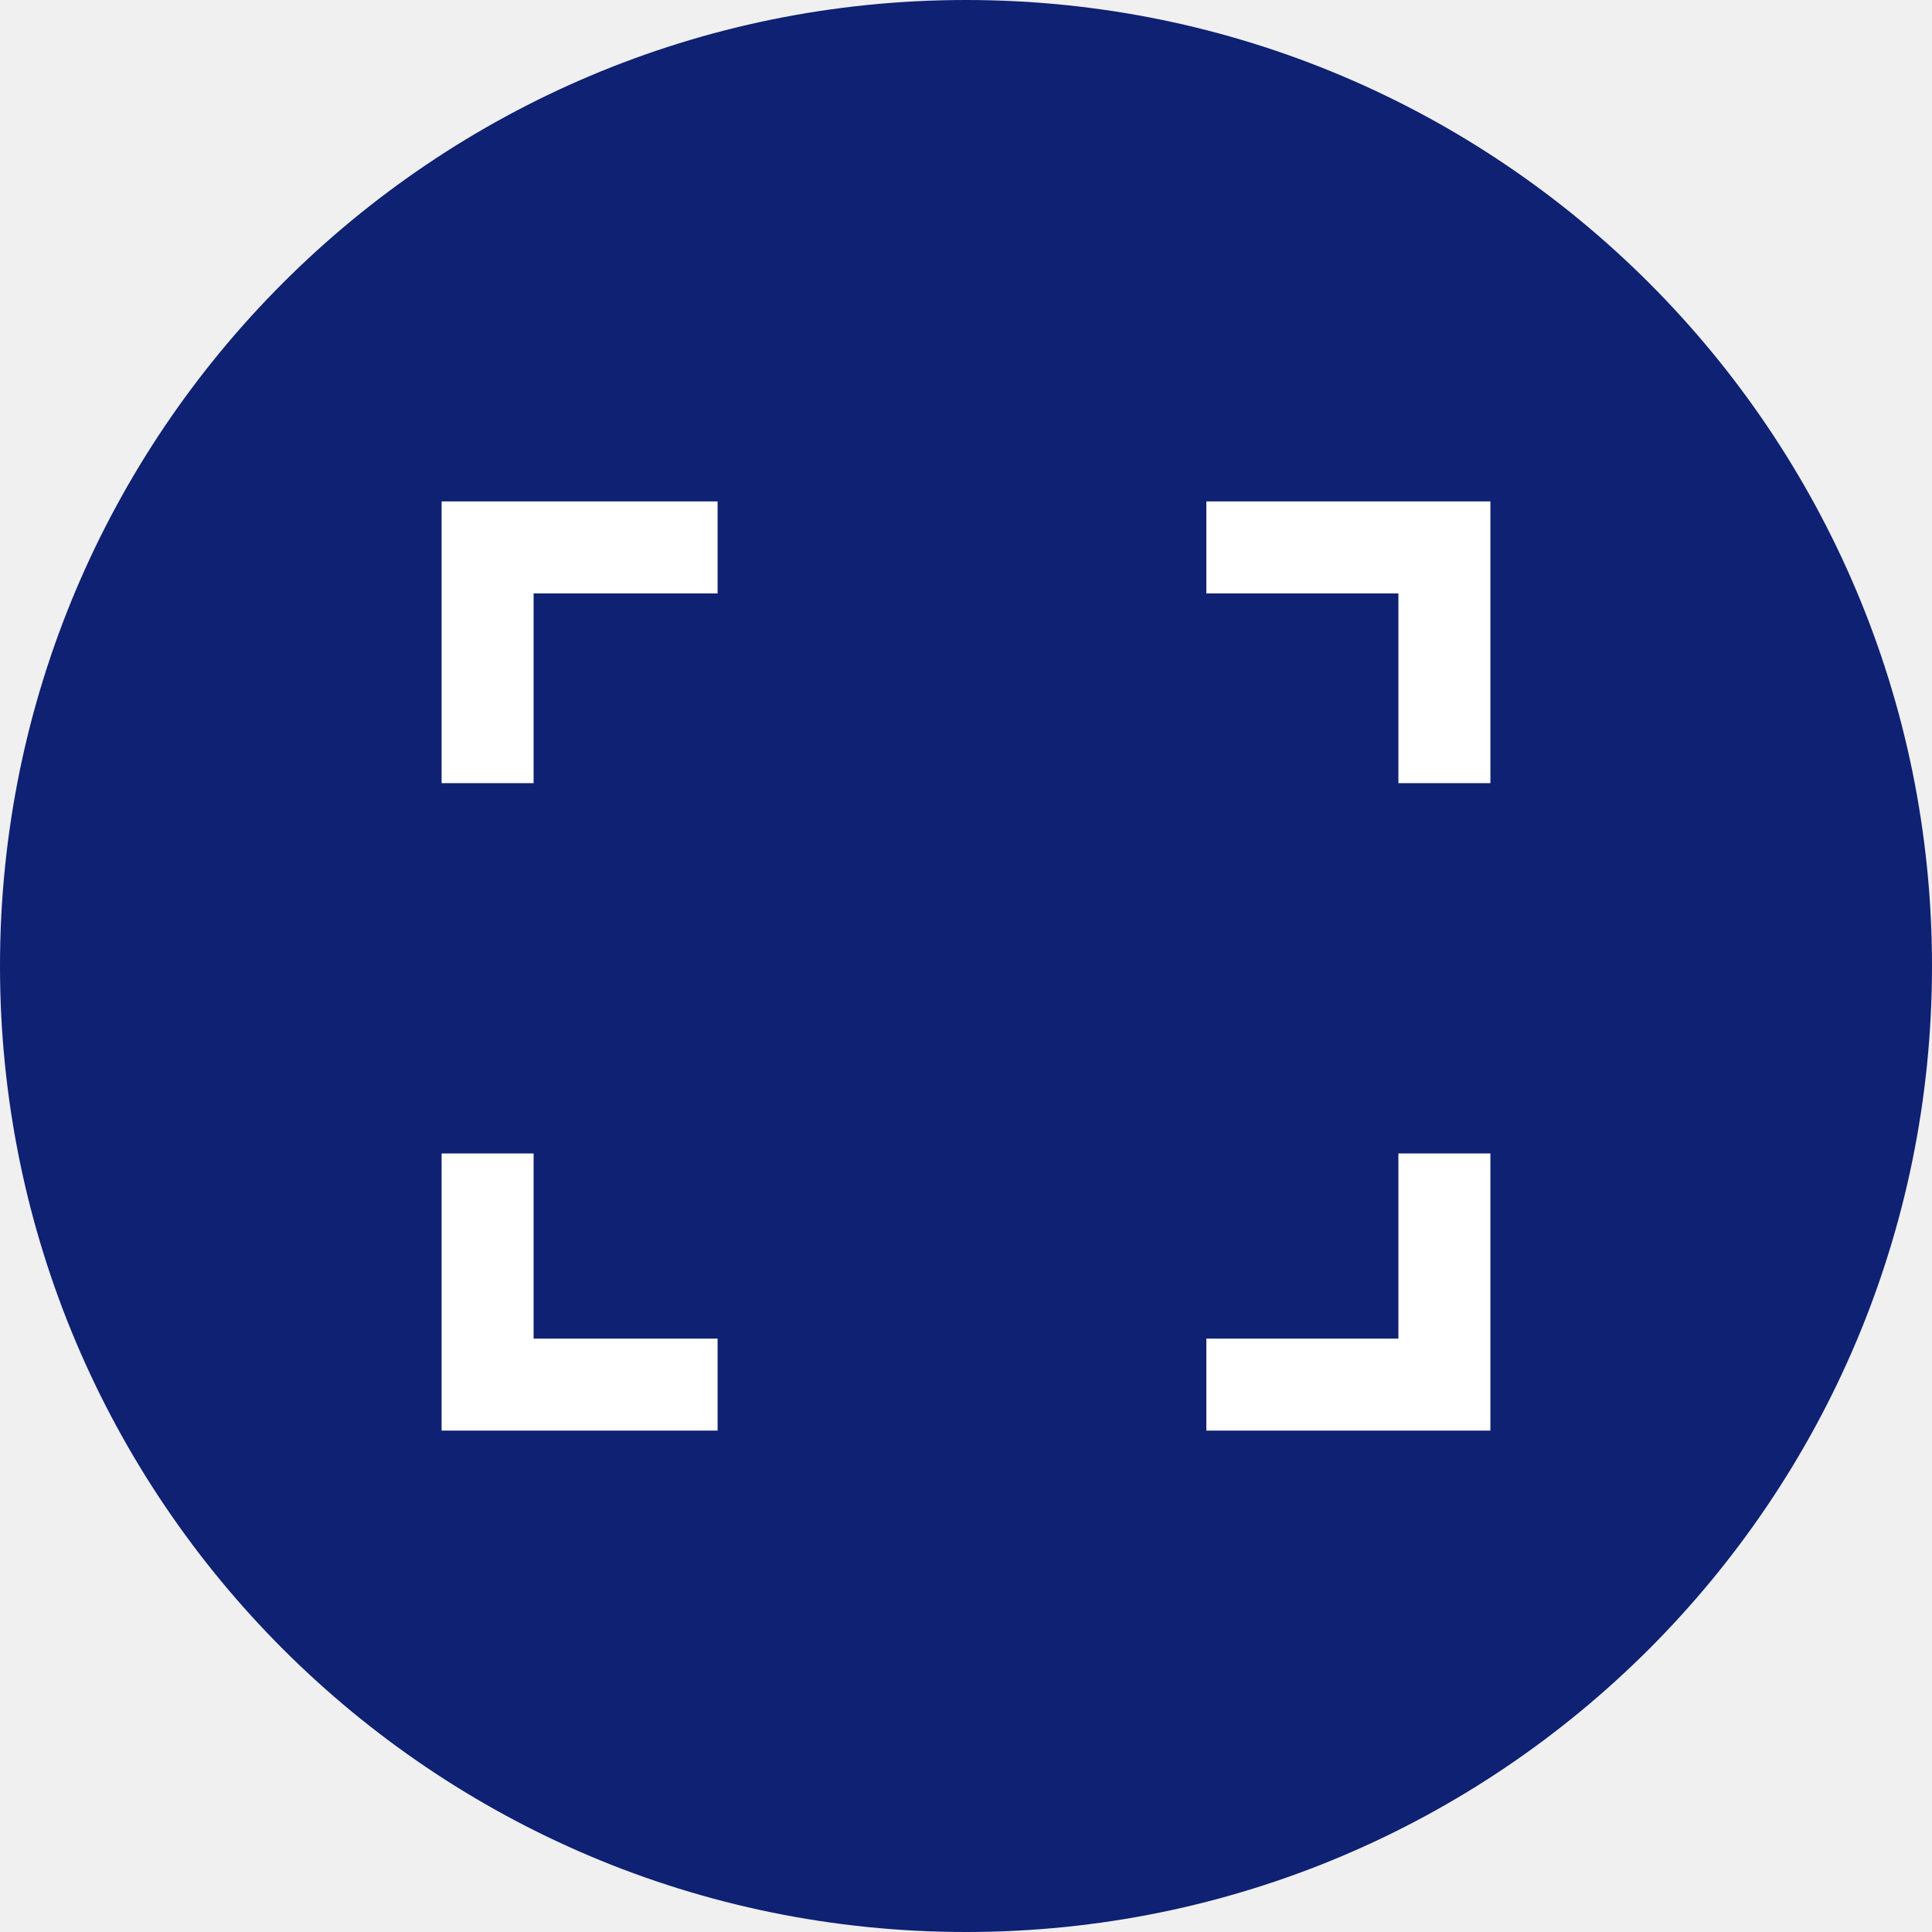
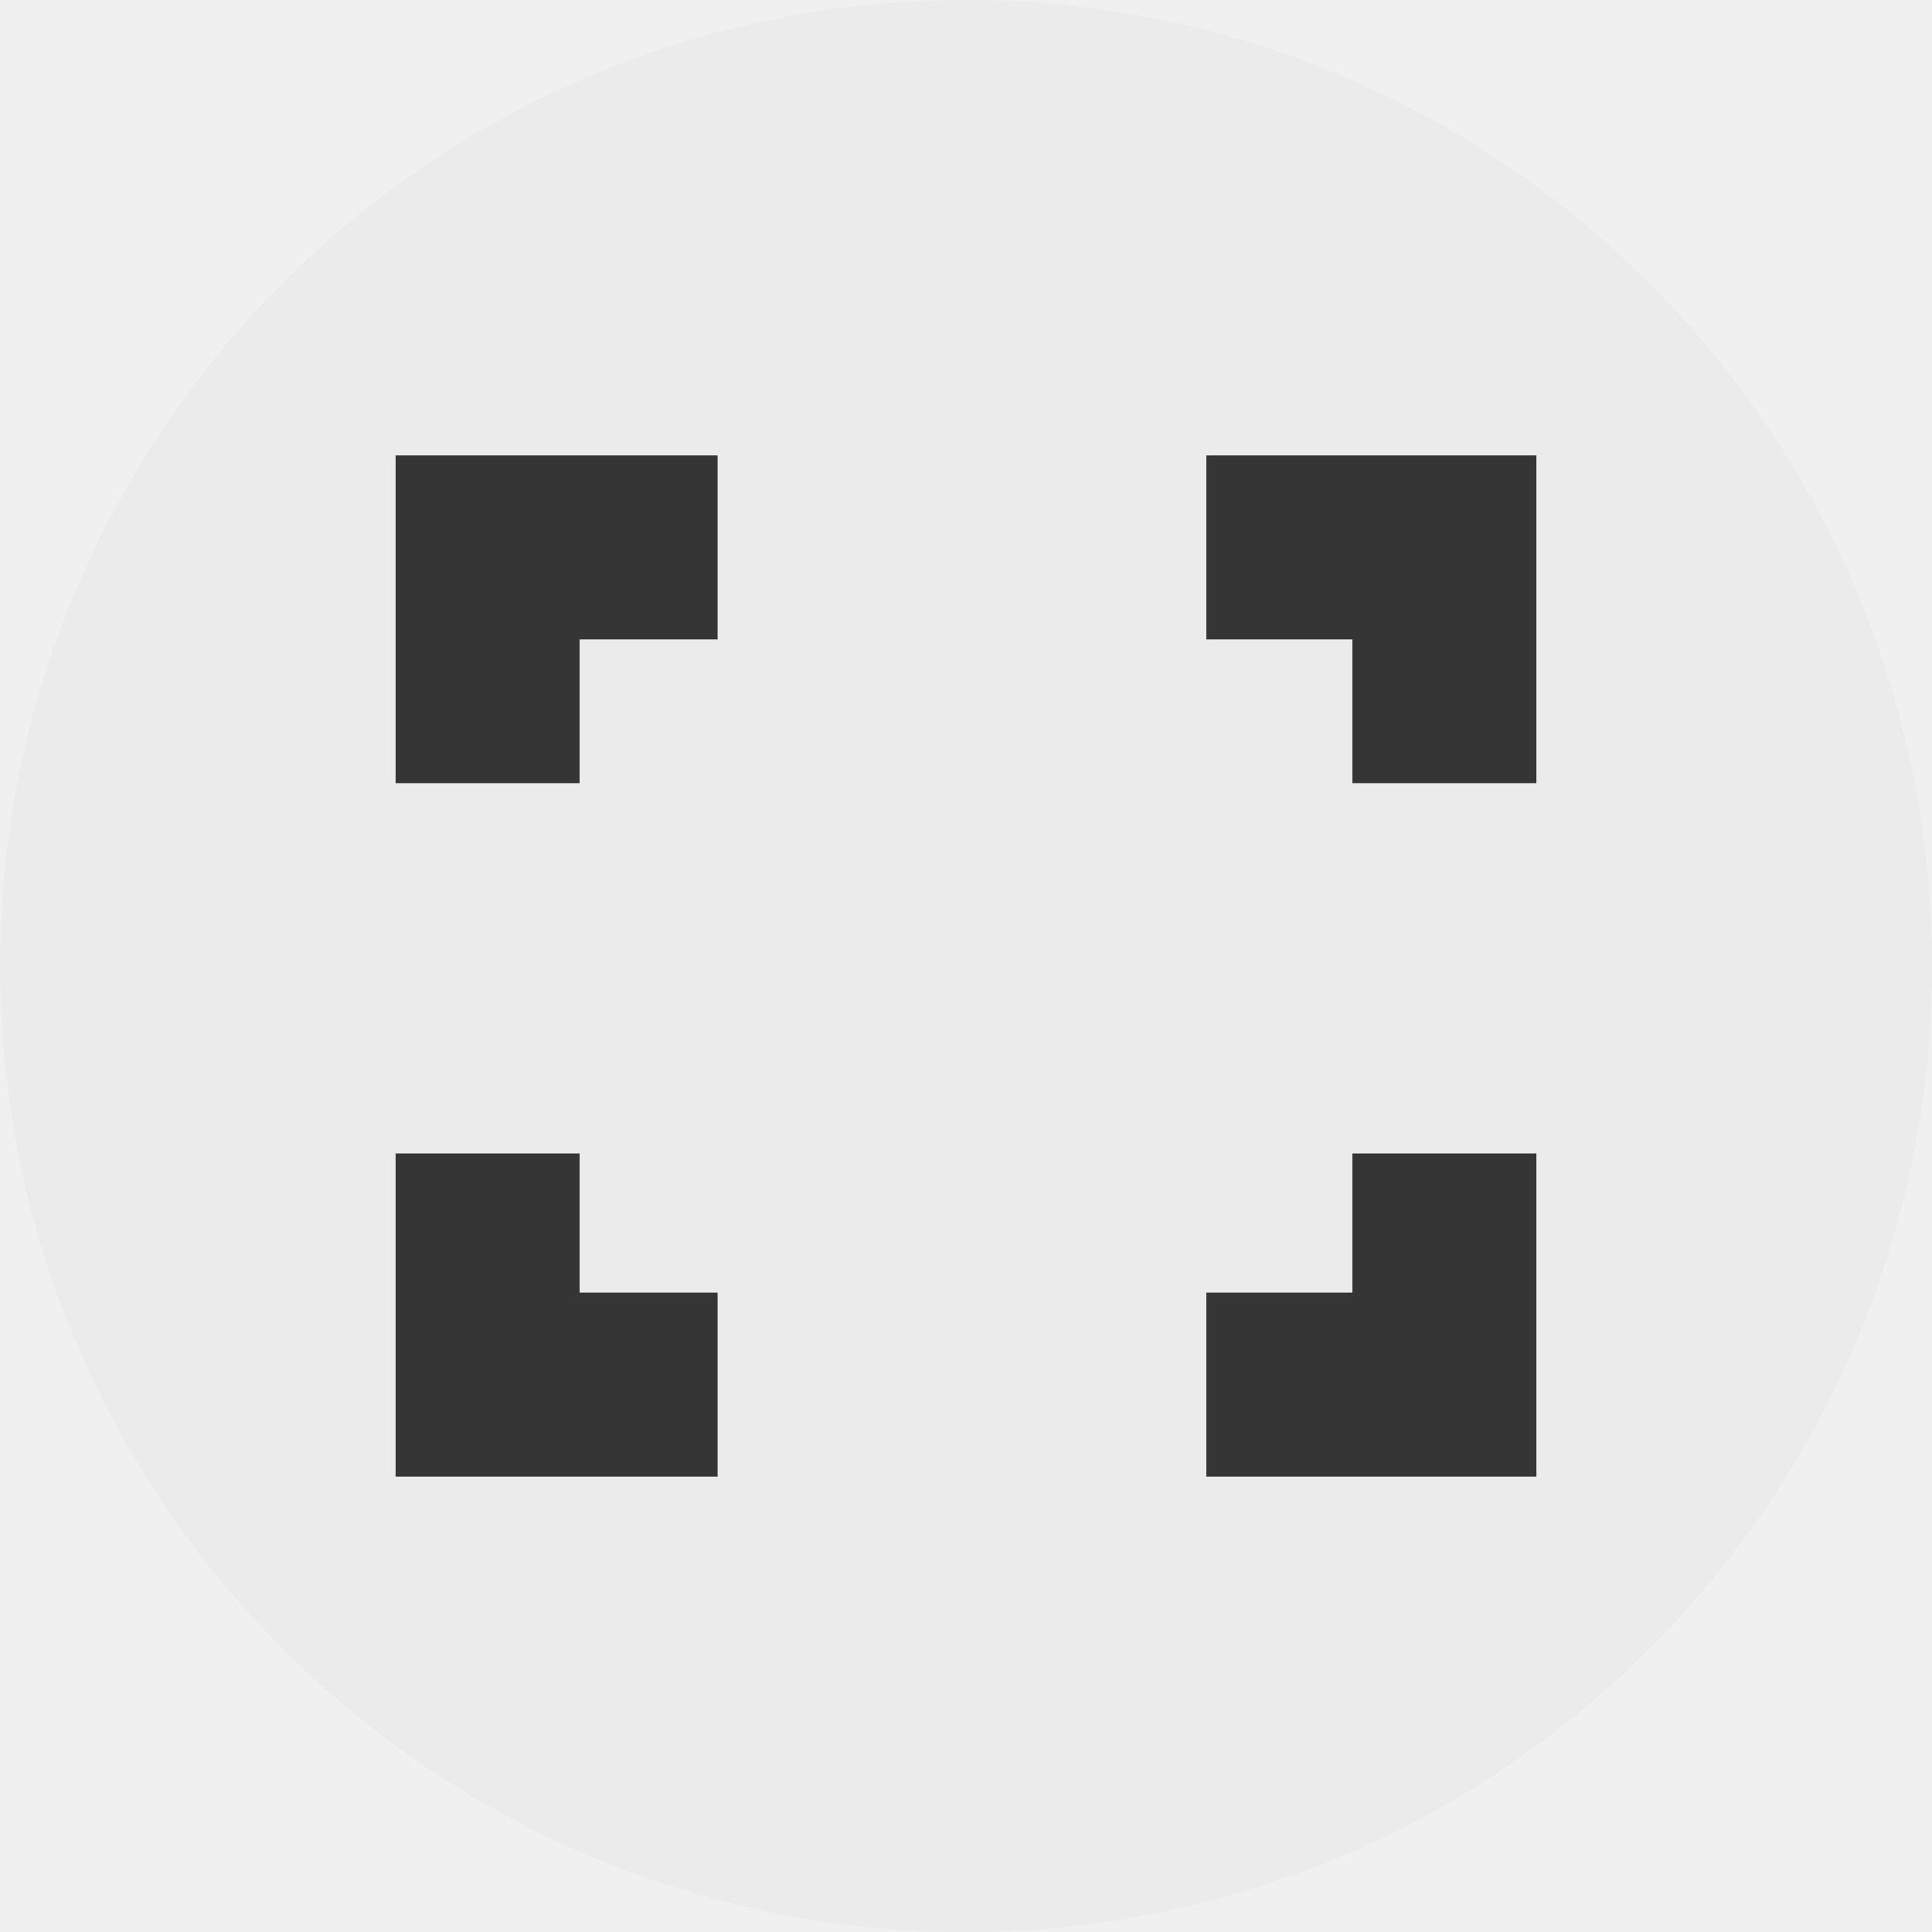
<svg xmlns="http://www.w3.org/2000/svg" version="1.1" x="0px" y="0px" viewBox="0 0 168 168" style="enable-background:new 0 0 168 168;" xml:space="preserve">
  <style type="text/css">
	.st0{fill:#FF3E51;}
	.st1{fill:#09227C;}
	.st2{fill:none;stroke:#09227C;stroke-width:10;stroke-miterlimit:10;}
	.st3{fill:#FFFFFF;}
	.st4{fill:none;stroke:#09227C;stroke-width:2;stroke-miterlimit:10;}
- 	.st5{fill:#0E2173;}
+ 	.st5{fill:#1D327F;}
	.st6{fill:none;stroke:#09227C;stroke-width:6;stroke-miterlimit:10;}
	.st7{clip-path:url(#SVGID_6_);}
	.st8{fill:#09227C;stroke:#FFFFFF;stroke-width:6;stroke-miterlimit:10;}
- 	.st9{fill:#FF3E51;stroke:#0E2173;stroke-width:10;stroke-miterlimit:10;}
+ 	.st9{fill:#FF3E51;stroke:#1D327F;stroke-width:10;stroke-miterlimit:10;}
	.st10{clip-path:url(#SVGID_8_);}
	.st11{fill:none;stroke:#09227C;stroke-width:4;stroke-miterlimit:10;}
	.st12{clip-path:url(#SVGID_12_);}
- 	.st13{fill:none;stroke:#0E2173;stroke-width:4;stroke-miterlimit:10;}
+ 	.st13{fill:none;stroke:#1D327F;stroke-width:4;stroke-miterlimit:10;}
	.st14{fill:none;stroke:#FFFFFF;stroke-width:5;stroke-miterlimit:10;}
- 	.st15{fill:#353535;}
- 	.st16{fill:#FFFFFF;stroke:#000000;stroke-miterlimit:10;}
- 	.st17{clip-path:url(#SVGID_13_);}
- 	.st18{fill:#FFFFFF;stroke:#0E2173;stroke-width:12;stroke-linejoin:round;stroke-miterlimit:10;}
- 	.st19{fill:#FFFFFF;stroke:#0E2173;stroke-width:10;stroke-linejoin:round;stroke-miterlimit:10;}
- 	.st20{fill:#4BC0B4;}
- 	.st21{fill:#FFBE32;}
- 	.st22{fill:#4DC4B8;}
- 	.st23{fill:#E5E5E5;}
- 	.st24{fill:#FFD892;}
- 	.st25{fill:#FF808C;}
- 	.st26{fill:#BEC6E5;}
- 	.st27{fill:#A5E5DA;}
- 	.st28{fill:#293275;}
- 	.st29{opacity:0.9;}
- 	.st30{fill:#40BEB3;}
- 	.st31{fill:none;stroke:#FFFFFF;stroke-width:8;stroke-miterlimit:10;}
- 	.st32{fill:none;}
- 	.st33{fill:none;stroke:#FF3E51;stroke-width:6;stroke-miterlimit:10;}
- 	.st34{fill:#48C2B5;}
- 	.st35{fill:#FFFFFF;stroke:#0E2173;stroke-width:10;stroke-miterlimit:10;}
- 	.st36{clip-path:url(#SVGID_15_);}
- 	.st37{fill:none;stroke:#FFBE32;stroke-width:10;stroke-miterlimit:10;}
- 	.st38{clip-path:url(#SVGID_17_);}
- 	.st39{fill:none;stroke:#0E2173;stroke-width:10;stroke-linejoin:round;stroke-miterlimit:10;}
- 	.st40{clip-path:url(#SVGID_19_);}
+ 	.st15{fill:#FCFCFA;}
+ 	.st16{fill:#353535;}
+ 	.st17{clip-path:url(#SVGID_14_);}
+ 	.st18{fill:#FFBE32;}
+ 	.st19{fill:#5AC5B9;}
+ 	.st20{fill:#FFFFFF;stroke:#000000;stroke-miterlimit:10;}
+ 	.st21{clip-path:url(#SVGID_15_);}
+ 	.st22{fill:#FFFFFF;stroke:#1D327F;stroke-width:12;stroke-linejoin:round;stroke-miterlimit:10;}
+ 	.st23{fill:#FFFFFF;stroke:#1D327F;stroke-width:10;stroke-linejoin:round;stroke-miterlimit:10;}
+ 	.st24{fill:#E5E5E5;}
+ 	.st25{fill:#FFD892;}
+ 	.st26{fill:#FF808C;}
+ 	.st27{fill:#BEC6E5;}
+ 	.st28{fill:#A5E5DA;}
+ 	.st29{fill:#EBEBEB;}
+ 	.st30{fill:#293275;}
+ 	.st31{opacity:0.9;}
+ 	.st32{fill:none;stroke:#353535;stroke-width:16;stroke-miterlimit:10;}
+ 	.st33{fill:none;}
+ 	.st34{fill:none;stroke:#FF3E51;stroke-width:6;stroke-miterlimit:10;}
+ 	.st35{fill:#48C2B5;}
+ 	.st36{fill:#FFFFFF;stroke:#1D327F;stroke-width:10;stroke-miterlimit:10;}
+ 	.st37{clip-path:url(#SVGID_17_);}
+ 	.st38{fill:none;stroke:#FFBE32;stroke-width:10;stroke-miterlimit:10;}
+ 	.st39{clip-path:url(#SVGID_19_);}
+ 	.st40{fill:none;stroke:#1D327F;stroke-width:10;stroke-linejoin:round;stroke-miterlimit:10;}
	.st41{clip-path:url(#SVGID_21_);}
	.st42{clip-path:url(#SVGID_23_);}
	.st43{clip-path:url(#SVGID_25_);}
- 	.st44{fill:#FFFFFF;stroke:#0E2173;stroke-width:15;stroke-linejoin:round;stroke-miterlimit:10;}
- 	.st45{fill:#FF3E51;stroke:#0E2173;stroke-width:12;stroke-miterlimit:10;}
- 	.st46{fill:none;stroke:#FF3E51;stroke-width:20;stroke-miterlimit:10;}
- 	.st47{clip-path:url(#SVGID_27_);}
+ 	.st44{clip-path:url(#SVGID_27_);}
+ 	.st45{fill:#FFFFFF;stroke:#1D327F;stroke-width:15;stroke-linejoin:round;stroke-miterlimit:10;}
+ 	.st46{fill:#FF3E51;stroke:#1D327F;stroke-width:12;stroke-miterlimit:10;}
+ 	.st47{fill:none;stroke:#FF3E51;stroke-width:20;stroke-miterlimit:10;}
	.st48{clip-path:url(#SVGID_29_);}
- 	.st49{fill:none;stroke:#0E2173;stroke-width:12;stroke-linejoin:round;stroke-miterlimit:10;}
- 	.st50{clip-path:url(#SVGID_31_);}
+ 	.st49{clip-path:url(#SVGID_31_);}
+ 	.st50{fill:none;stroke:#1D327F;stroke-width:12;stroke-linejoin:round;stroke-miterlimit:10;}
	.st51{clip-path:url(#SVGID_33_);}
	.st52{clip-path:url(#SVGID_35_);}
	.st53{clip-path:url(#SVGID_37_);}
	.st54{clip-path:url(#SVGID_39_);}
	.st55{clip-path:url(#SVGID_41_);}
- 	.st56{clip-path:url(#SVGID_42_);}
- 	.st57{fill:none;stroke:#FFFFFF;stroke-width:10;stroke-miterlimit:10;}
- 	.st58{fill:#FF3E51;stroke:#FFBE32;stroke-width:10;stroke-miterlimit:10;}
- 	.st59{clip-path:url(#SVGID_43_);}
- 	.st60{fill:#FFBE32;stroke:#FFBE32;stroke-width:10;stroke-miterlimit:10;}
- 	.st61{fill:#FFFFFF;stroke:#FFBE32;stroke-width:10;stroke-miterlimit:10;}
- 	.st62{clip-path:url(#SVGID_44_);}
- 	.st63{fill:#FFFFFF;stroke:#0E2173;stroke-width:15;stroke-miterlimit:10;}
+ 	.st56{clip-path:url(#SVGID_43_);}
+ 	.st57{clip-path:url(#SVGID_44_);}
+ 	.st58{fill:none;stroke:#FFFFFF;stroke-width:10;stroke-miterlimit:10;}
+ 	.st59{fill:none;stroke:#353535;stroke-width:10;stroke-miterlimit:10;}
+ 	.st60{fill:#FF3E51;stroke:#FFBE32;stroke-width:10;stroke-miterlimit:10;}
+ 	.st61{clip-path:url(#SVGID_45_);}
+ 	.st62{fill:#FFBE32;stroke:#FFBE32;stroke-width:10;stroke-miterlimit:10;}
+ 	.st63{fill:#FFFFFF;stroke:#FFBE32;stroke-width:10;stroke-miterlimit:10;}
	.st64{clip-path:url(#SVGID_46_);}
- 	.st65{clip-path:url(#SVGID_48_);}
- 	.st66{fill:none;stroke:#FFBE32;stroke-width:10;stroke-linejoin:round;stroke-miterlimit:10;}
- 	.st67{fill:#FFBE32;stroke:#FFBE32;stroke-width:10;stroke-linejoin:round;stroke-miterlimit:10;}
- 	.st68{clip-path:url(#SVGID_50_);}
- 	.st69{clip-path:url(#SVGID_52_);}
- 	.st70{clip-path:url(#SVGID_54_);}
- 	.st71{clip-path:url(#SVGID_56_);}
- 	.st72{opacity:0.6;}
+ 	.st65{fill:#FFFFFF;stroke:#1D327F;stroke-width:15;stroke-miterlimit:10;}
+ 	.st66{clip-path:url(#SVGID_48_);}
+ 	.st67{clip-path:url(#SVGID_50_);}
+ 	.st68{fill:none;stroke:#FFBE32;stroke-width:10;stroke-linejoin:round;stroke-miterlimit:10;}
+ 	.st69{fill:#FFBE32;stroke:#FFBE32;stroke-width:10;stroke-linejoin:round;stroke-miterlimit:10;}
+ 	.st70{clip-path:url(#SVGID_52_);}
+ 	.st71{clip-path:url(#SVGID_54_);}
+ 	.st72{clip-path:url(#SVGID_56_);}
	.st73{clip-path:url(#SVGID_58_);}
- 	.st74{clip-path:url(#SVGID_60_);}
- 	.st75{fill:#40CEBF;}
- 	.st76{fill:#4AD1B7;}
- 	.st77{fill:#FBB148;}
+ 	.st74{opacity:0.6;}
+ 	.st75{clip-path:url(#SVGID_60_);}
+ 	.st76{clip-path:url(#SVGID_62_);}
+ 	.st77{fill:#40CEBF;}
+ 	.st78{fill:#4AD1B7;}
+ 	.st79{fill:#FCFCFA;stroke:#EBEBEB;stroke-width:6;stroke-miterlimit:10;}
+ 	.st80{fill:#C3C3C3;}
+ 	.st81{fill:none;stroke:#FF3E51;stroke-width:5;stroke-miterlimit:10;}
</style>
  <g id="archive">
</g>
-   <g id="Calque_1">
+   <g id="fond_1_">
+ </g>
+   <g id="contenu">
    <g>
-       <circle class="st5" cx="84" cy="84" r="84" />
-       <polyline class="st31" points="42.4,68.1 42.4,47.6 62.4,47.6   " />
-       <polyline class="st31" points="42.4,100.3 42.4,120.4 62.4,120.4   " />
-       <polyline class="st31" points="125.6,68.1 125.6,47.6 104.9,47.6   " />
-       <polyline class="st31" points="125.6,100.3 125.6,120.4 104.9,120.4   " />
+ 	</g>
+     <g>
+       <circle class="st29" cx="84" cy="84" r="84" />
+       <polyline class="st32" points="42.4,68.1 42.4,47.6 62.4,47.6   " />
+       <polyline class="st32" points="42.4,100.3 42.4,120.4 62.4,120.4   " />
+       <polyline class="st32" points="125.6,68.1 125.6,47.6 104.9,47.6   " />
+       <polyline class="st32" points="125.6,100.3 125.6,120.4 104.9,120.4   " />
    </g>
  </g>
  <g id="Calque_3">
</g>
+   <g id="Calque_5">
+ </g>
</svg>
